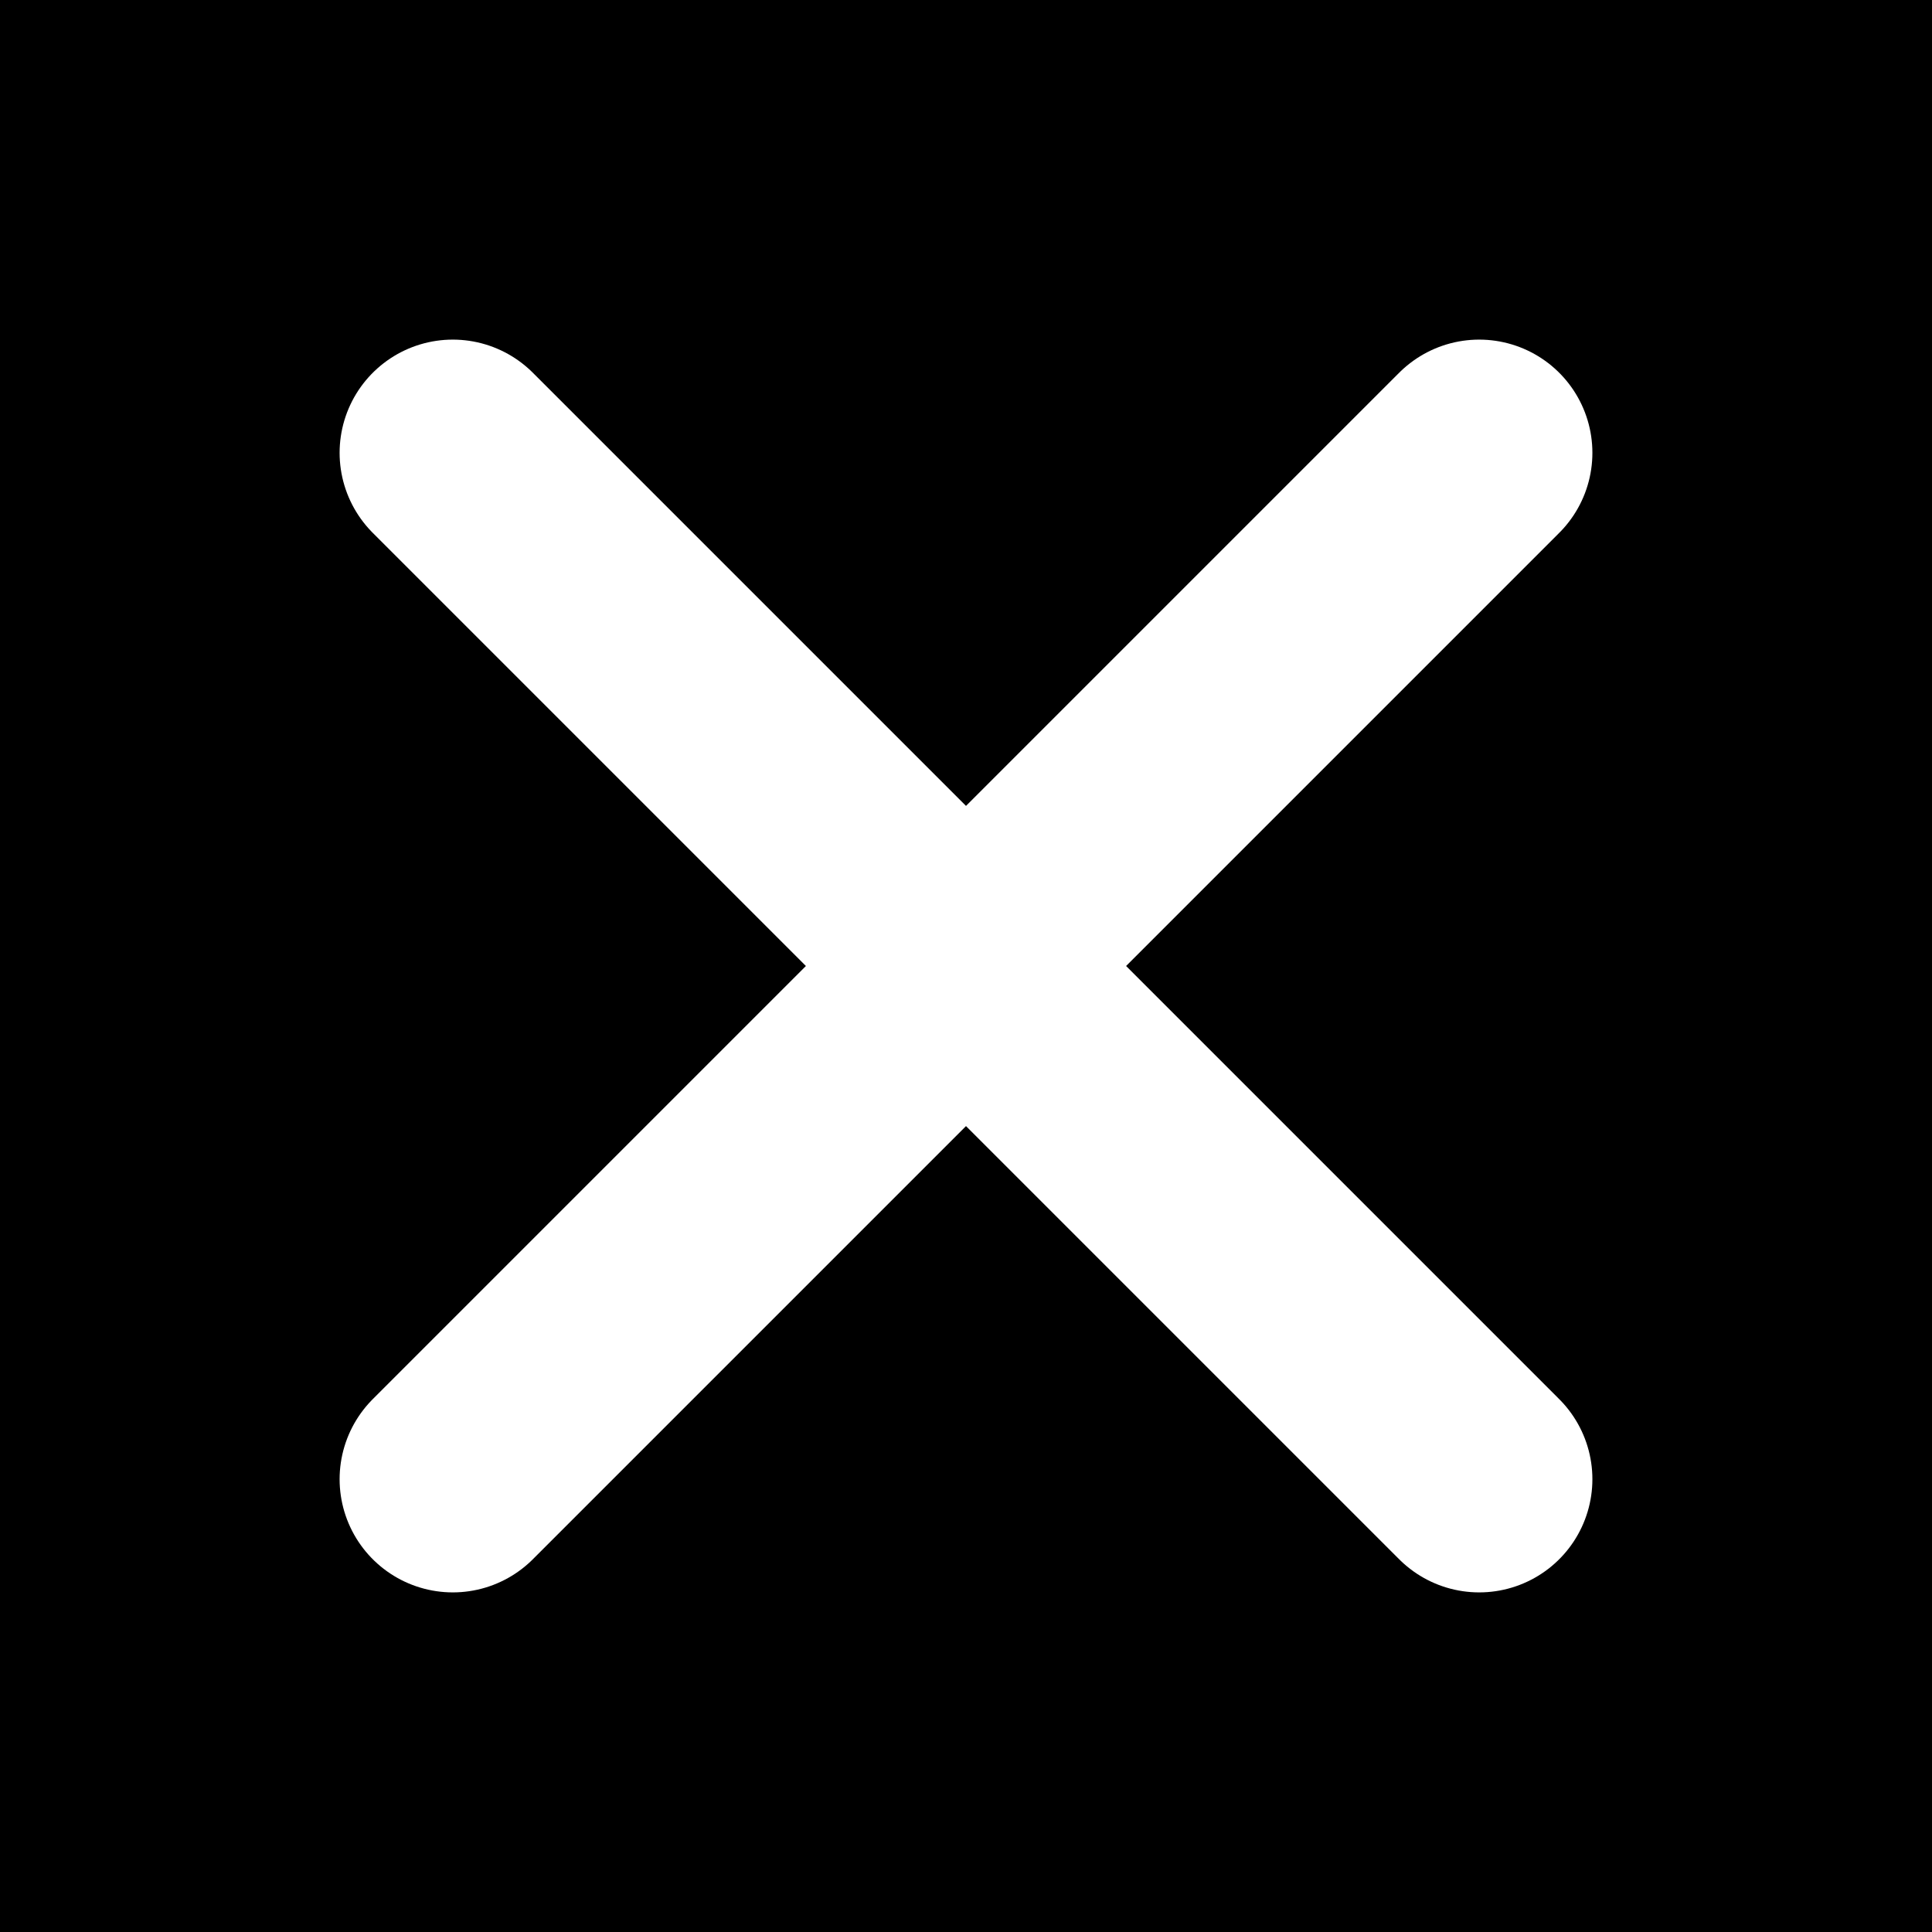
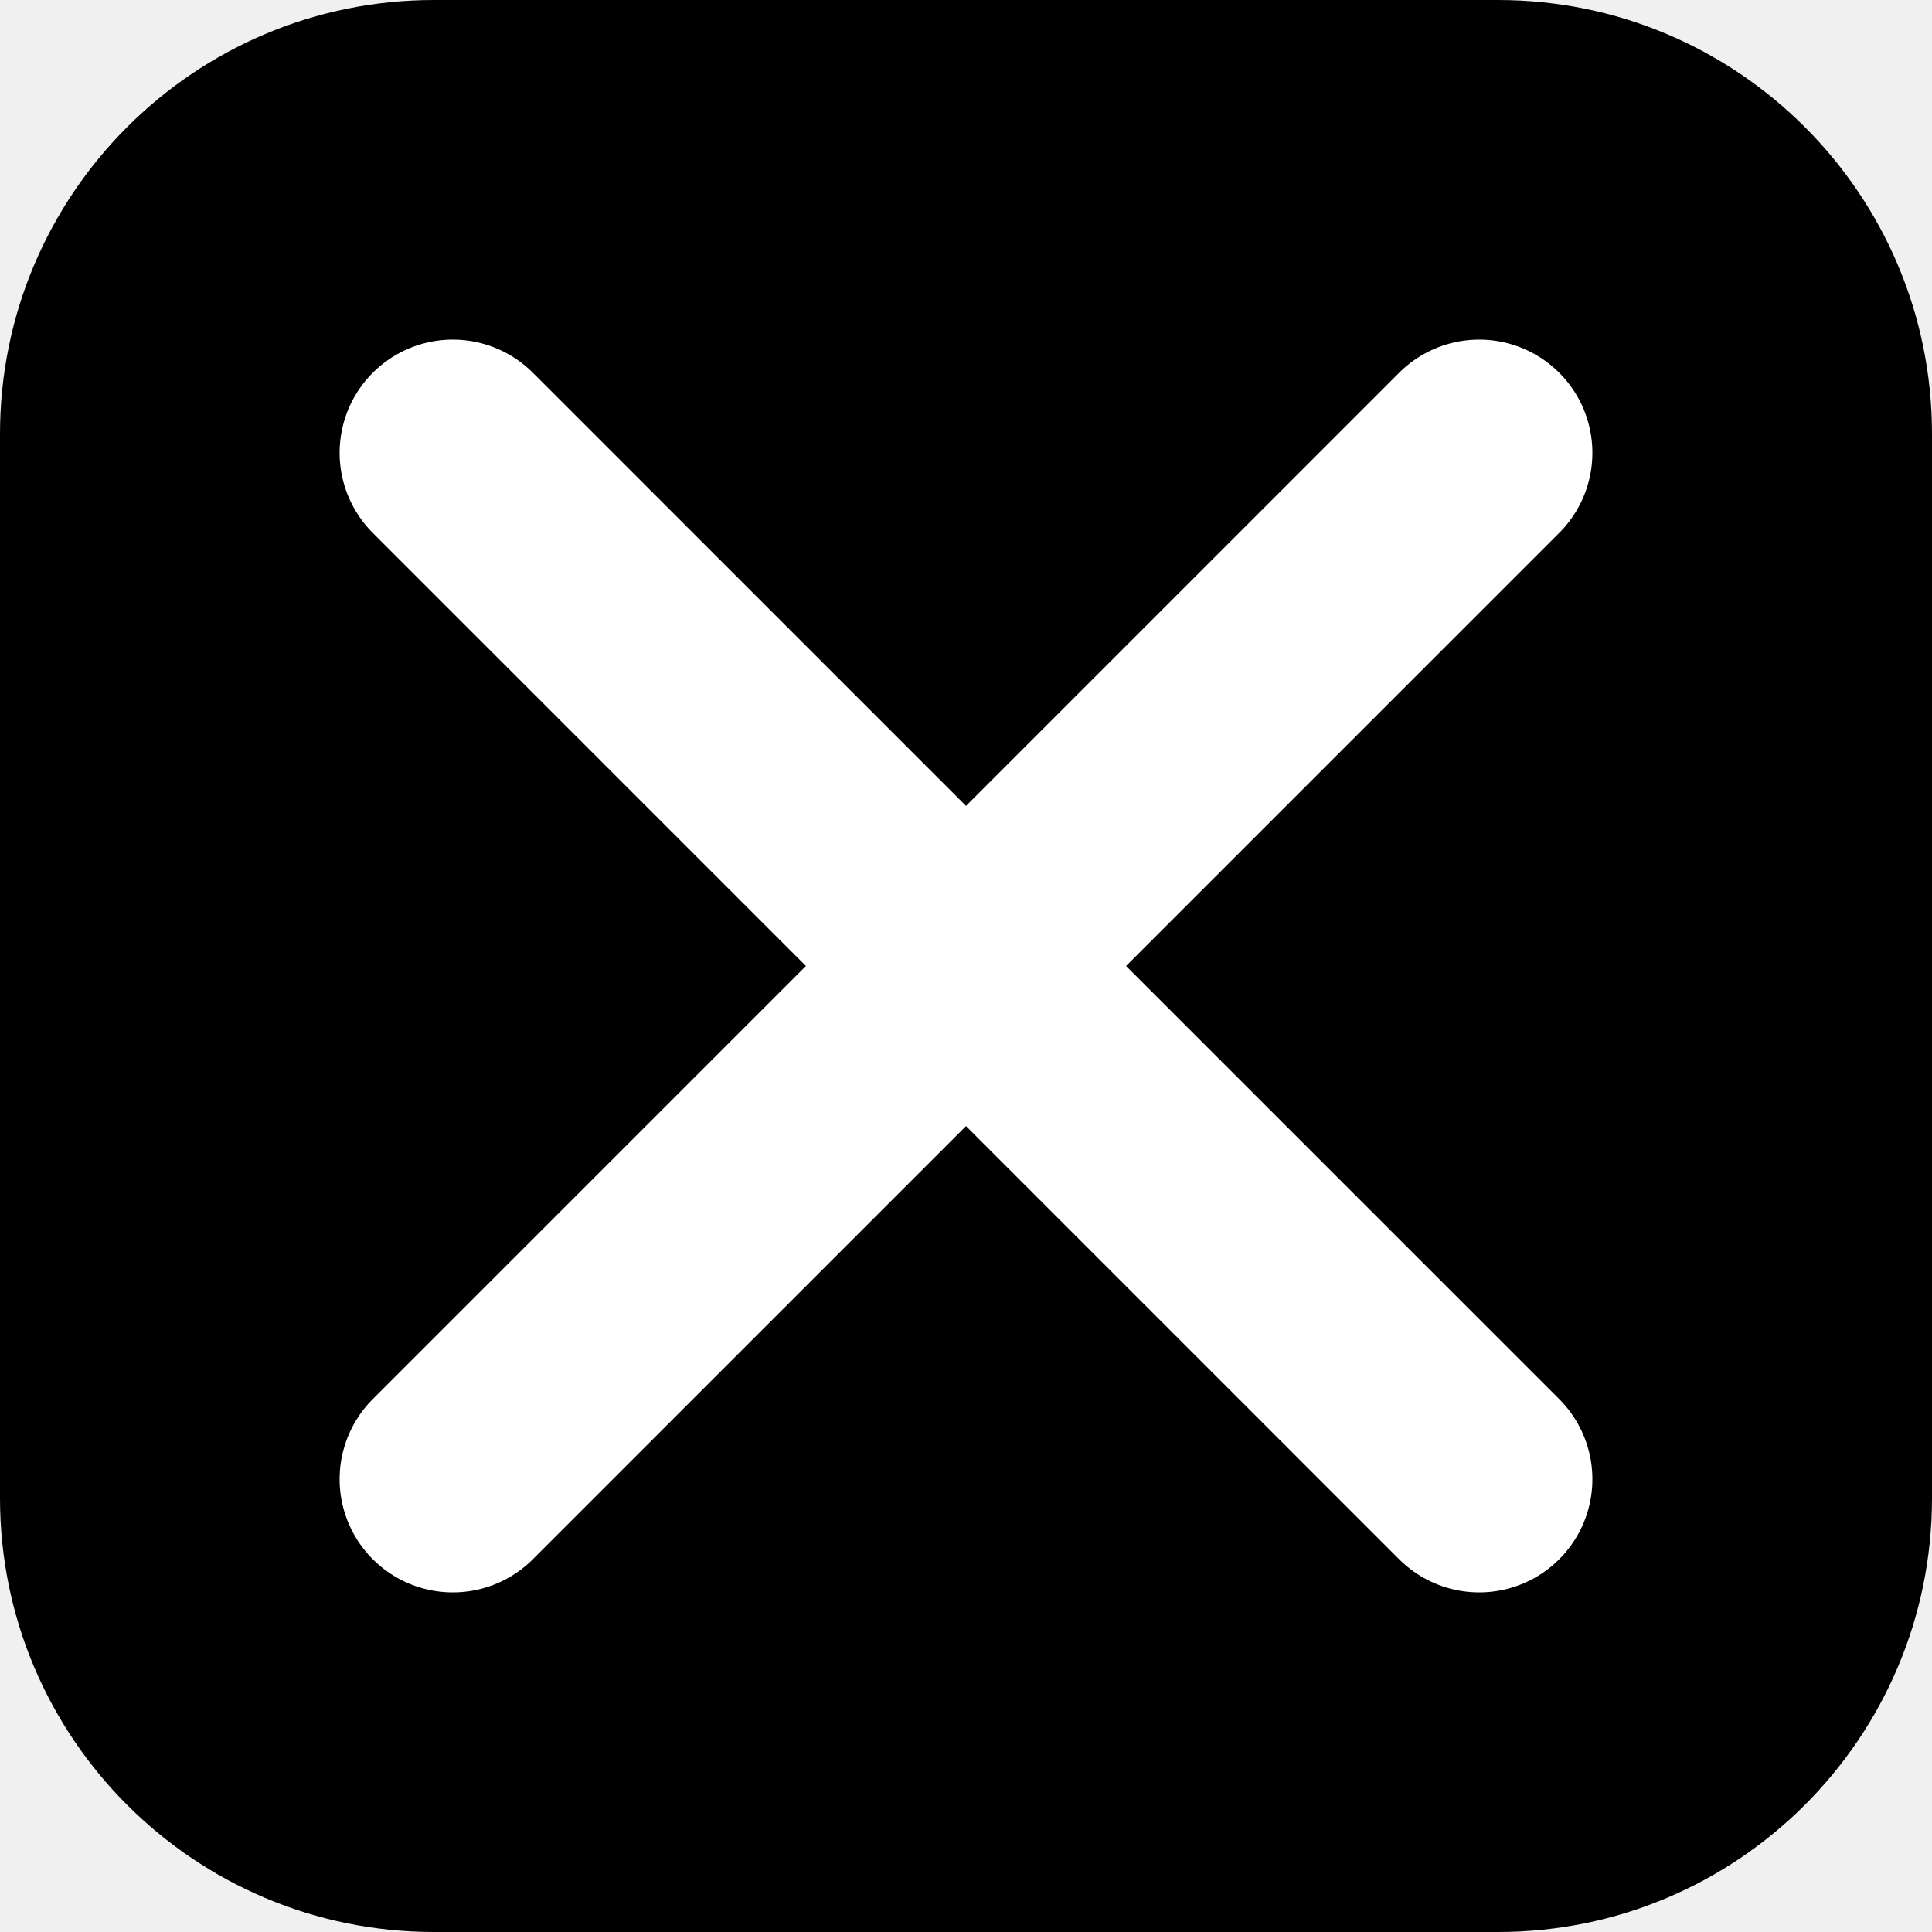
<svg xmlns="http://www.w3.org/2000/svg" width="512" height="512" viewBox="0 0 512 512">
-   <rect width="512" height="512" fill="#000000" />
+   <rect width="512" height="512" fill="#000000" rx="115" ry="115" />
  <path d="M 120 120 L 392 392 M 392 120 L 120 392" stroke="#FFFFFF" stroke-width="60" stroke-linecap="round" />
</svg>
